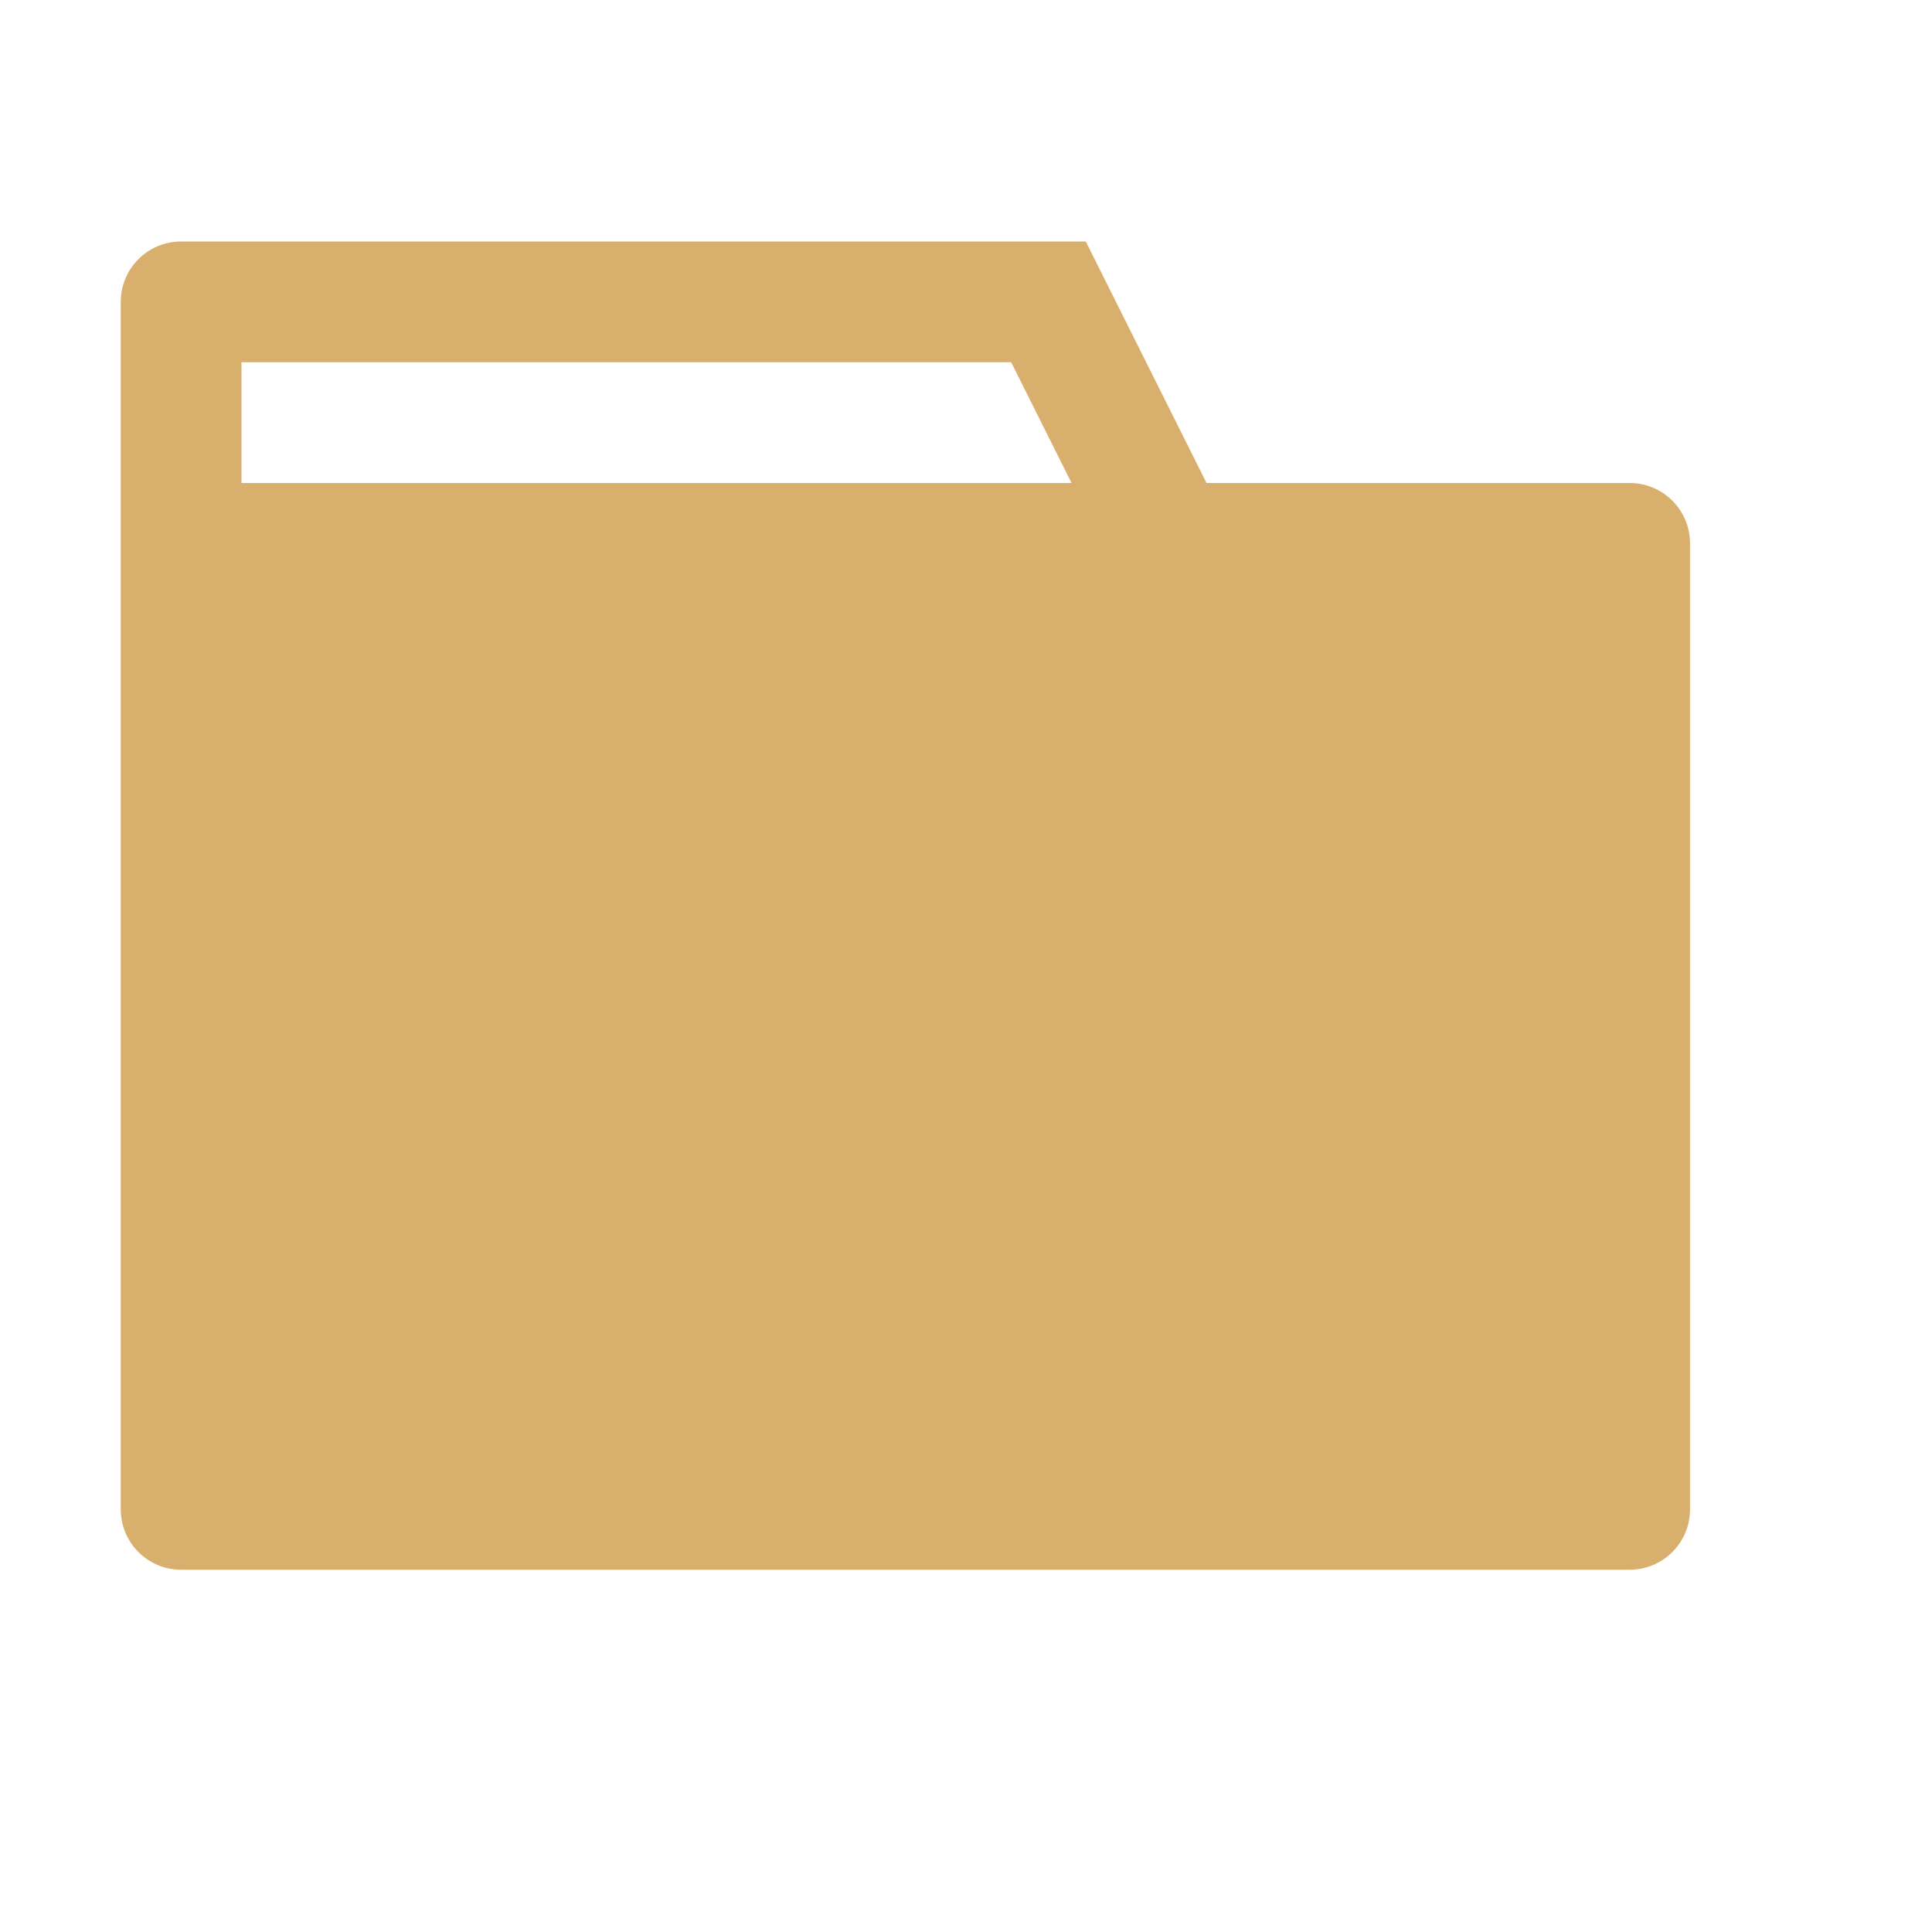
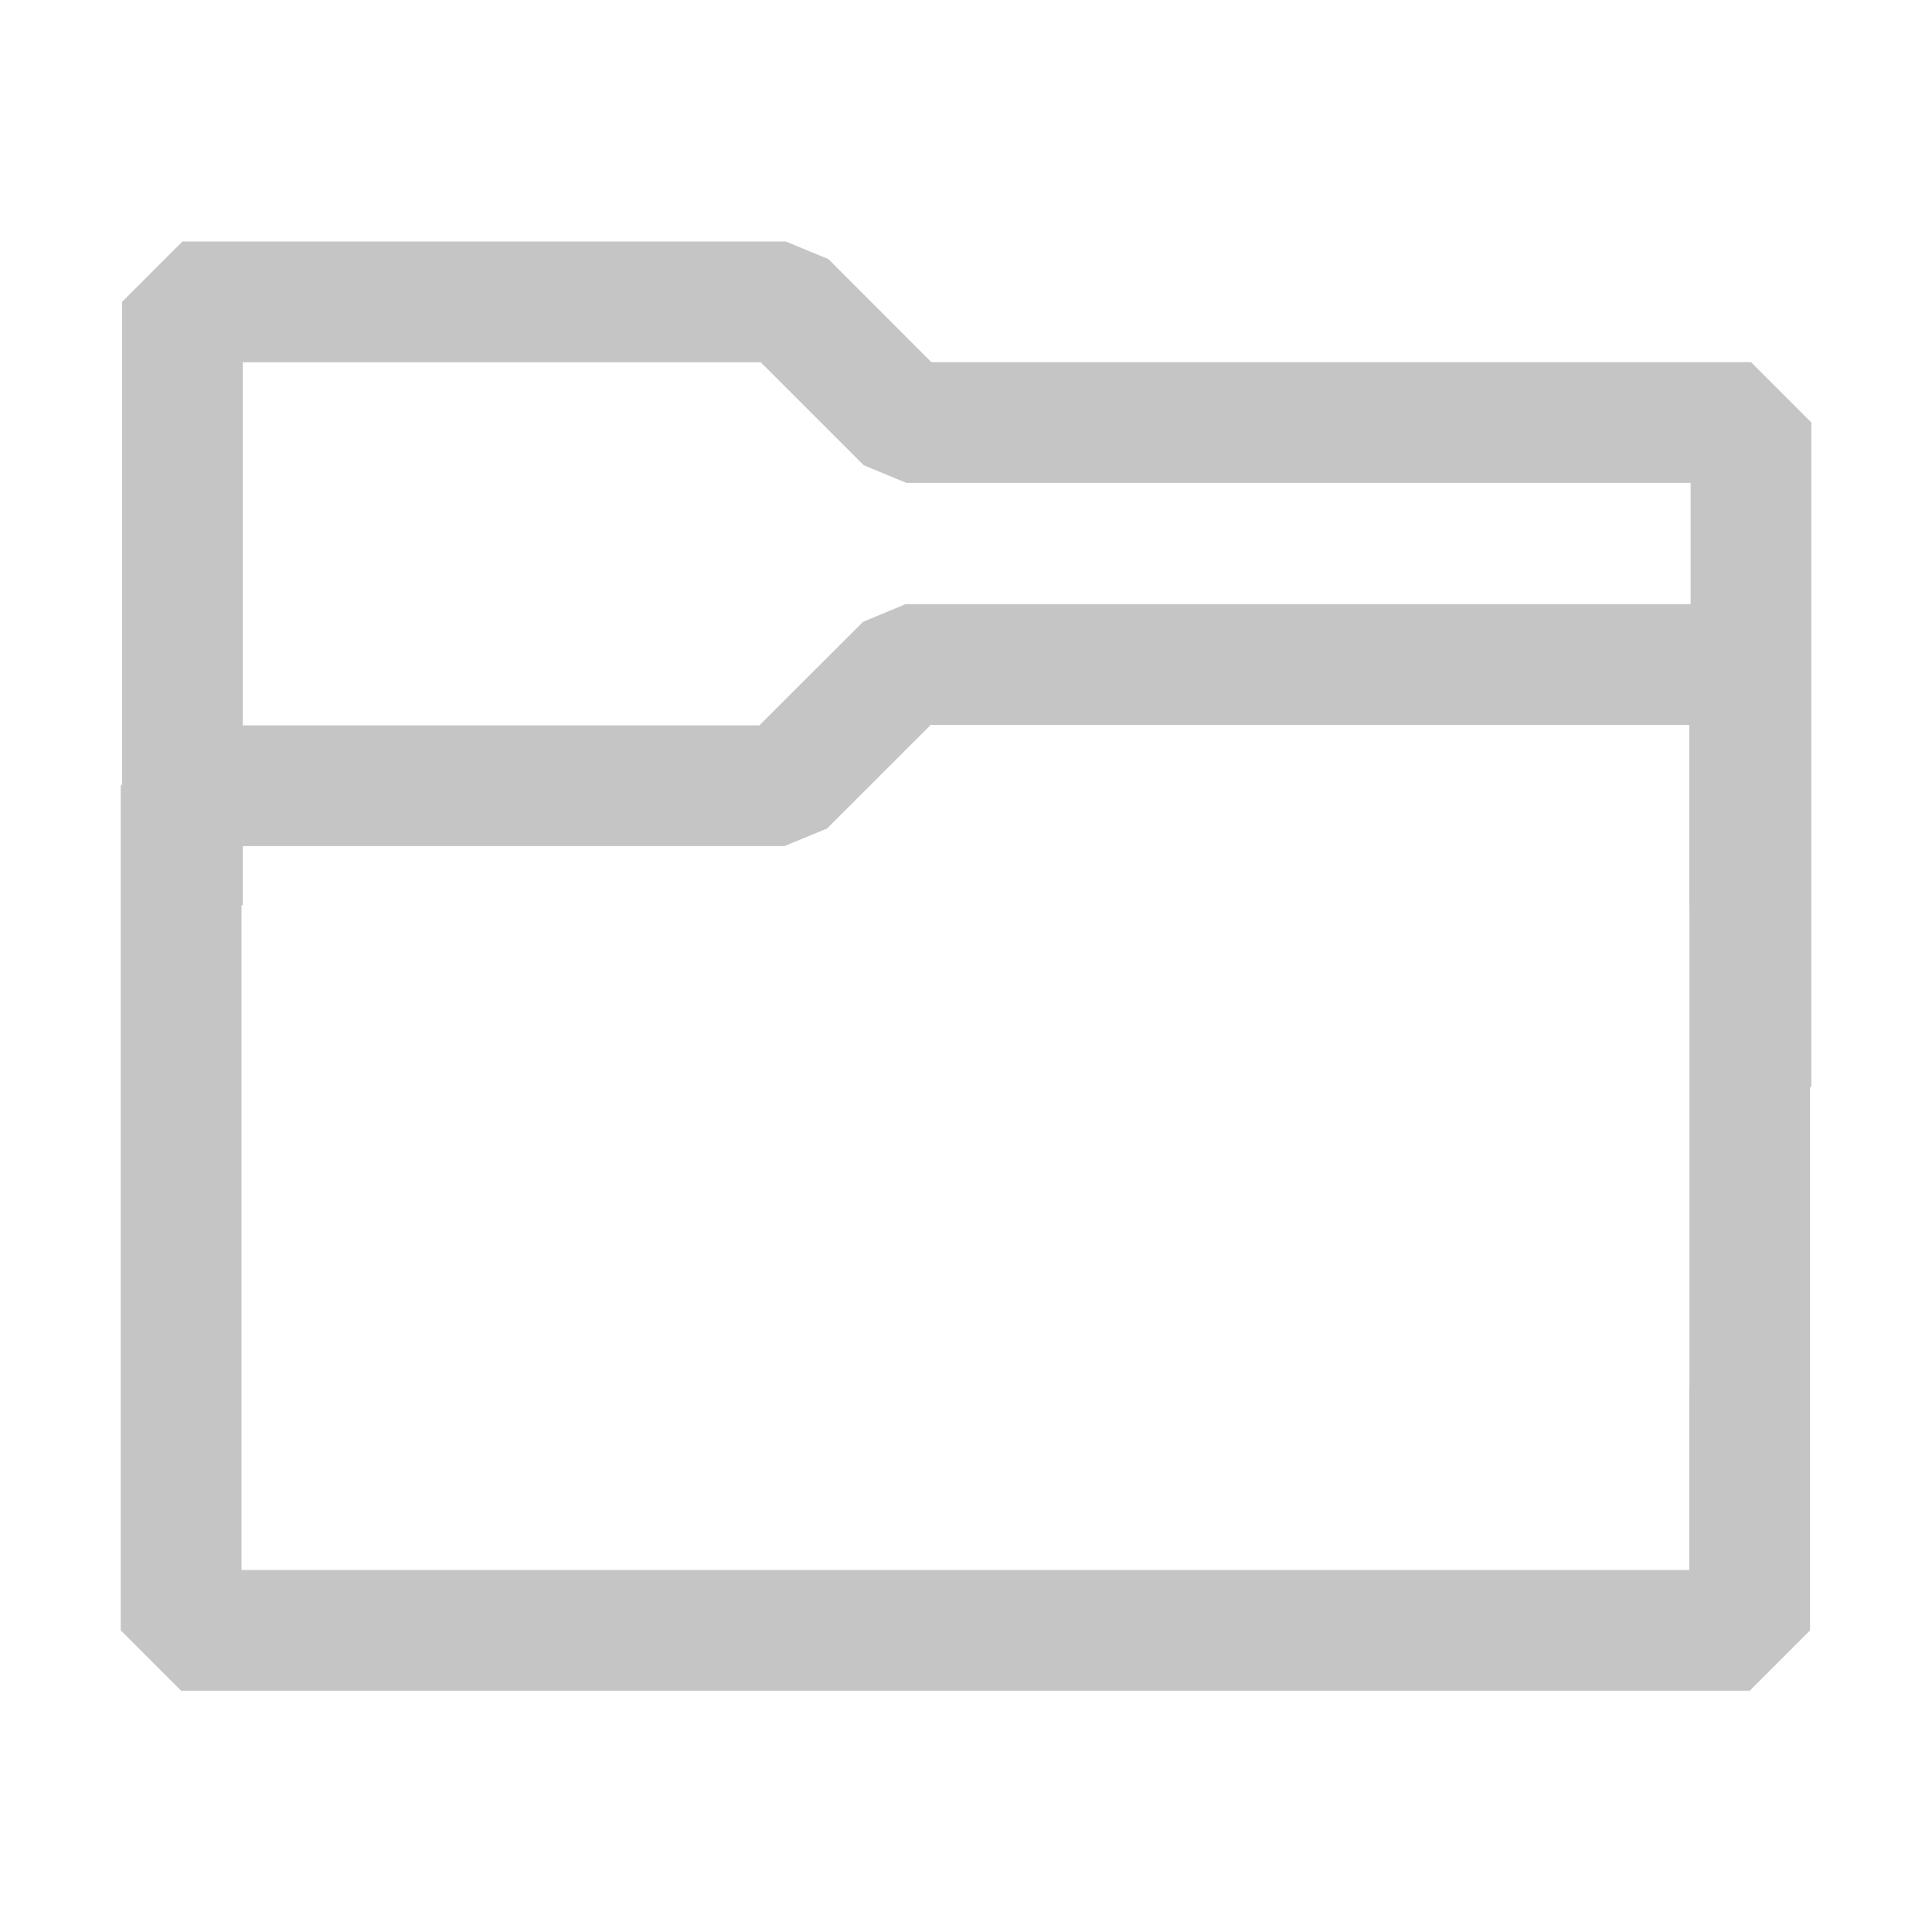
- <svg xmlns="http://www.w3.org/2000/svg" viewBox="0 0 16 16">
-   <style>.icon-canvas-transparent{opacity:0;fill:#252526}.icon-vs-out{fill:#252526}.icon-folder{fill:#d9af6d}.icon-vs-fg{fill:#2a292c}</style>
-   <path class="icon-canvas-transparent" d="M0 0h16v16H0V0z" id="canvas" />
-   <path class="icon-vs-out" d="M1.5 1h8.11l1 2h2.886c.827 0 1.5.673 1.5 1.5v8c0 .827-.673 1.5-1.5 1.5H1.5C.673 14 0 13.327 0 12.5v-10C0 1.673.673 1 1.5 1z" id="outline" style="display: none;" />
-   <path class="icon-folder" d="M13.496 4H9.992l-1-2H1.5a.5.5 0 0 0-.5.5v10a.5.5 0 0 0 .5.5h11.996a.5.5 0 0 0 .5-.5v-8a.5.5 0 0 0-.5-.5zM2 3h6.374l.5 1H2V3z" id="iconBg" />
-   <path class="icon-vs-fg" d="M2 3h6.374l.5 1H2V3z" id="iconFg" style="display: none;" />
+ <svg xmlns="http://www.w3.org/2000/svg" width="16" height="16" viewBox="0 0 16 16" fill="none">
+   <path fill-rule="evenodd" clip-rule="evenodd" d="M1.011 2.5L1.511 2H6.507L6.861 2.146L7.713 2.999H14.501L15.001 3.499V8.995L14.99 9.006V13.502L14.49 14.002H1.5L1 13.502V6.507L1.011 6.496V2.5ZM14.001 3.999V5.003H7.5L7.147 5.15L6.289 6.007H2.011V3H6.3L7.153 3.853L7.506 3.999H14.001ZM6.496 7.007H2.011V7.496H2V11.493H2V13.002H13.99V11.493H13.991V7.496H13.99V6.003H7.708L6.85 6.861L6.496 7.007Z" fill="#C5C5C5" />
</svg>
